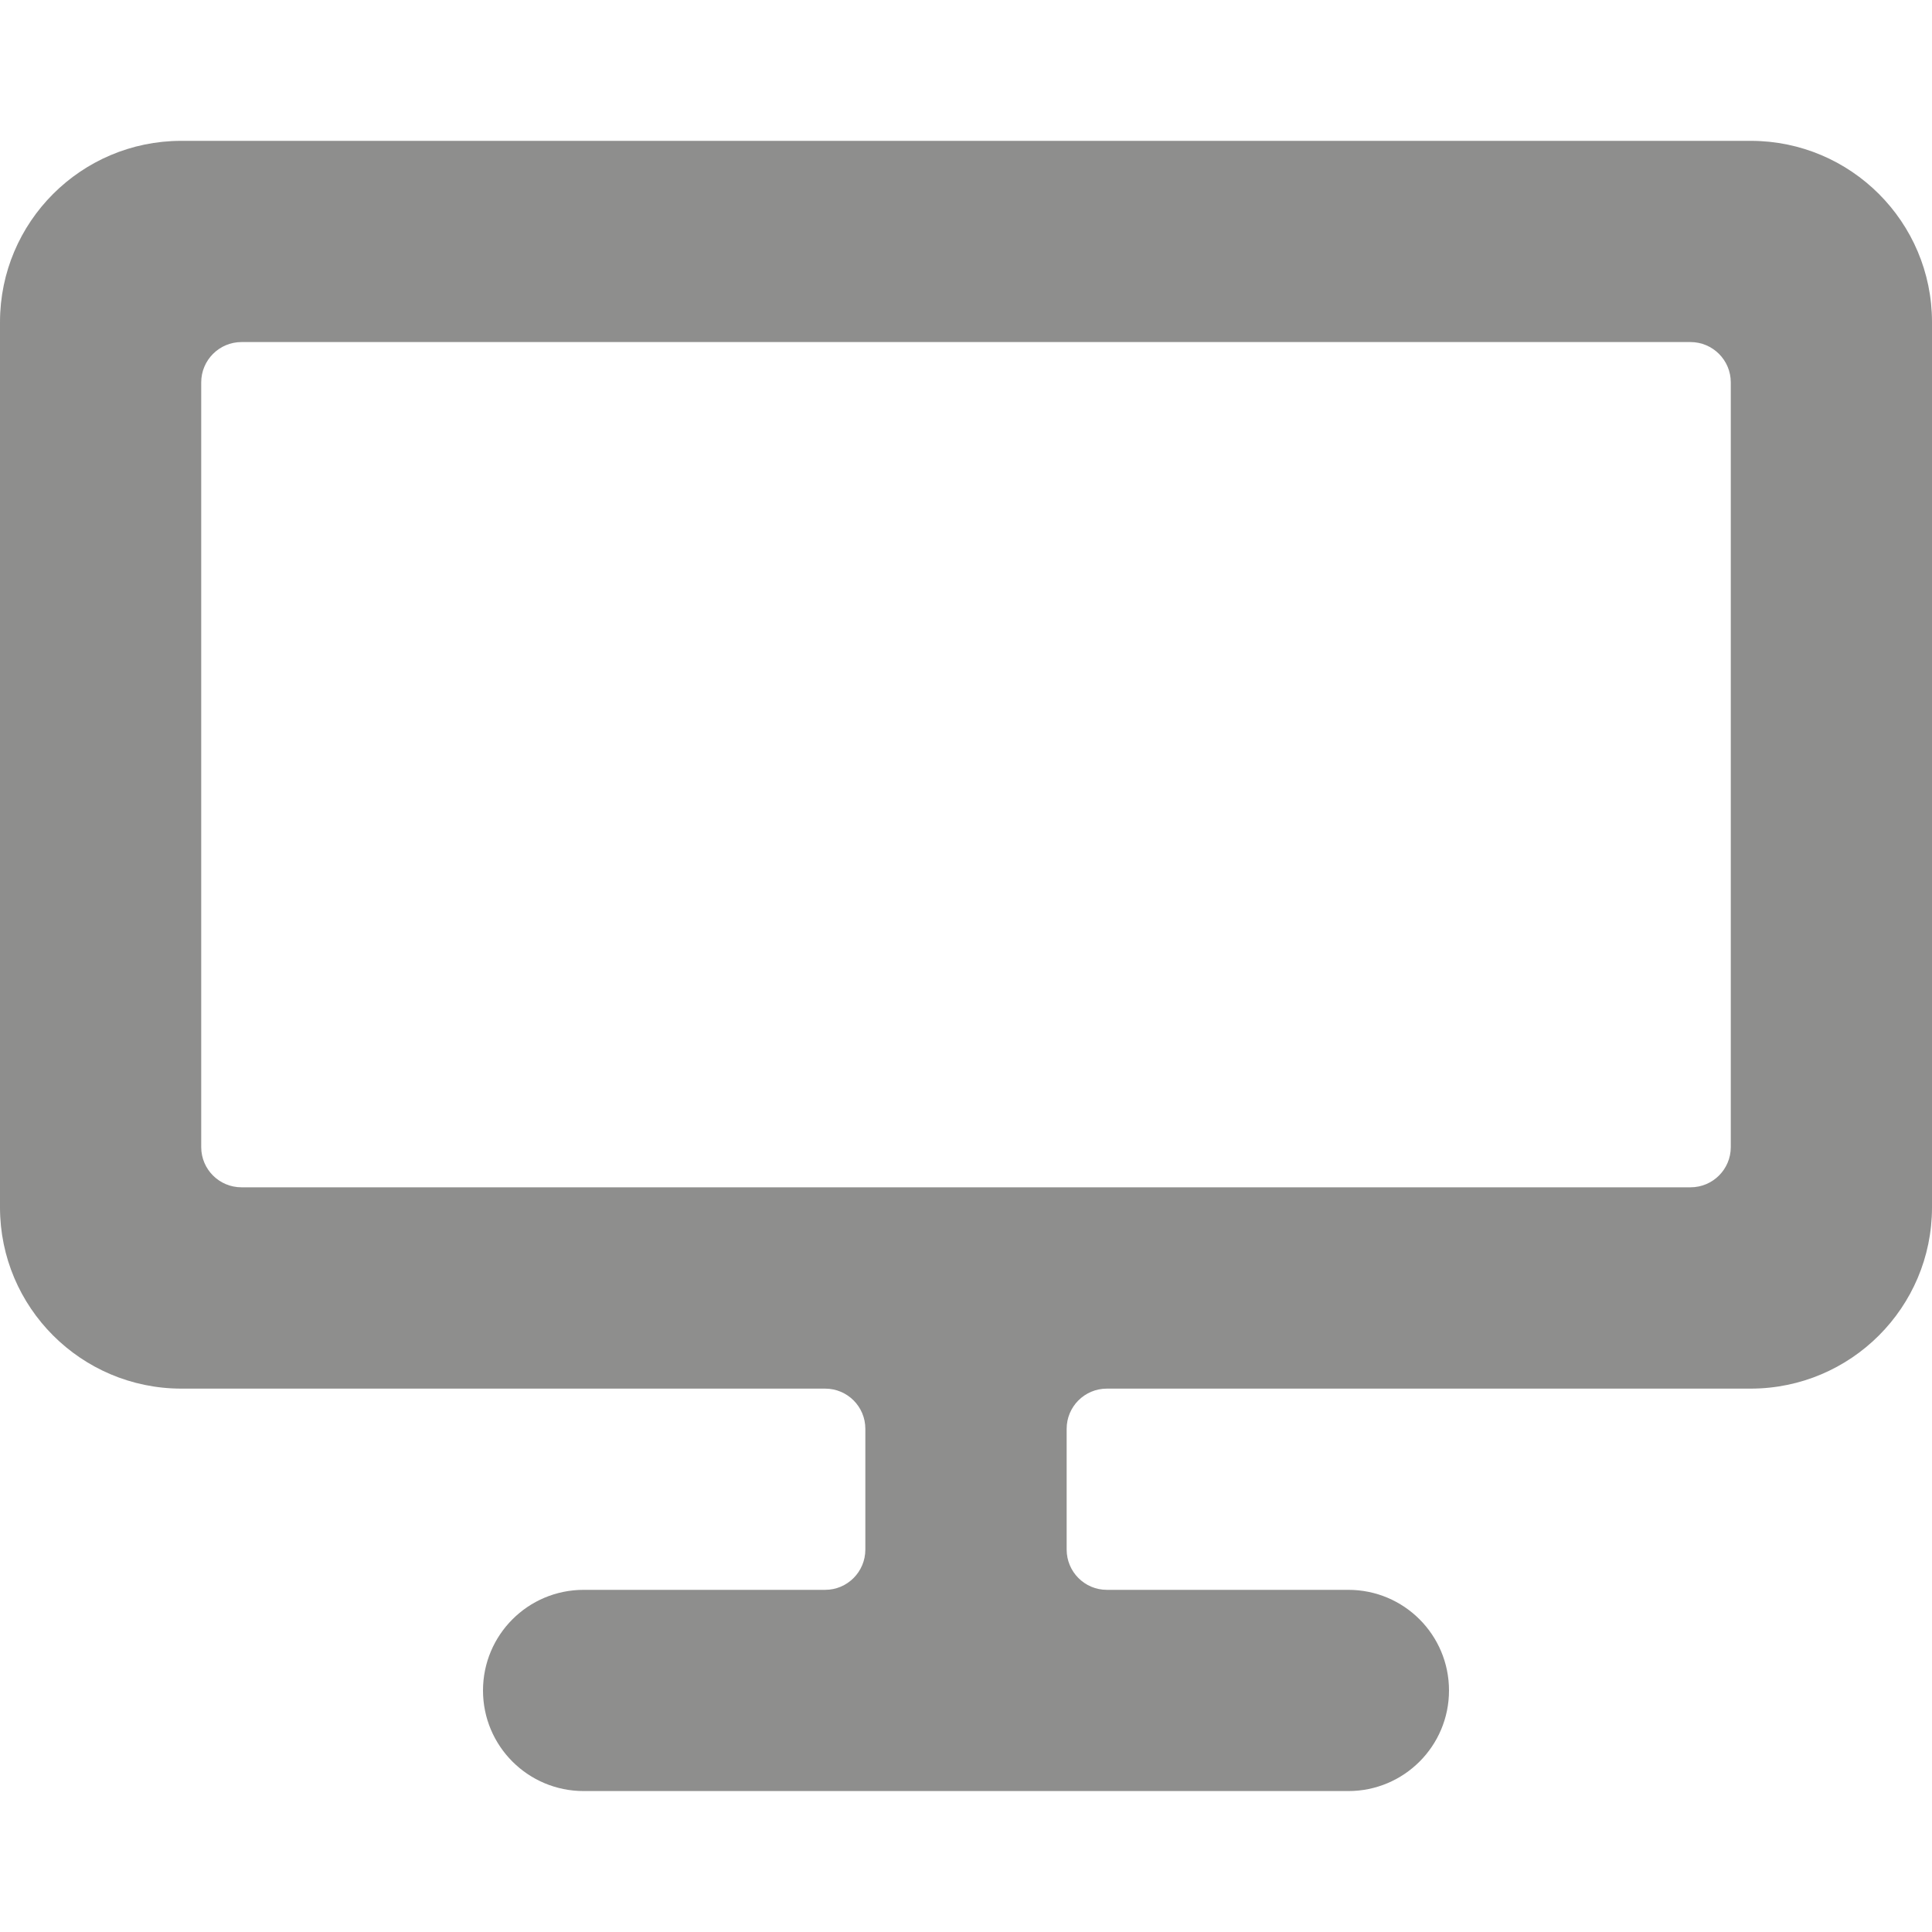
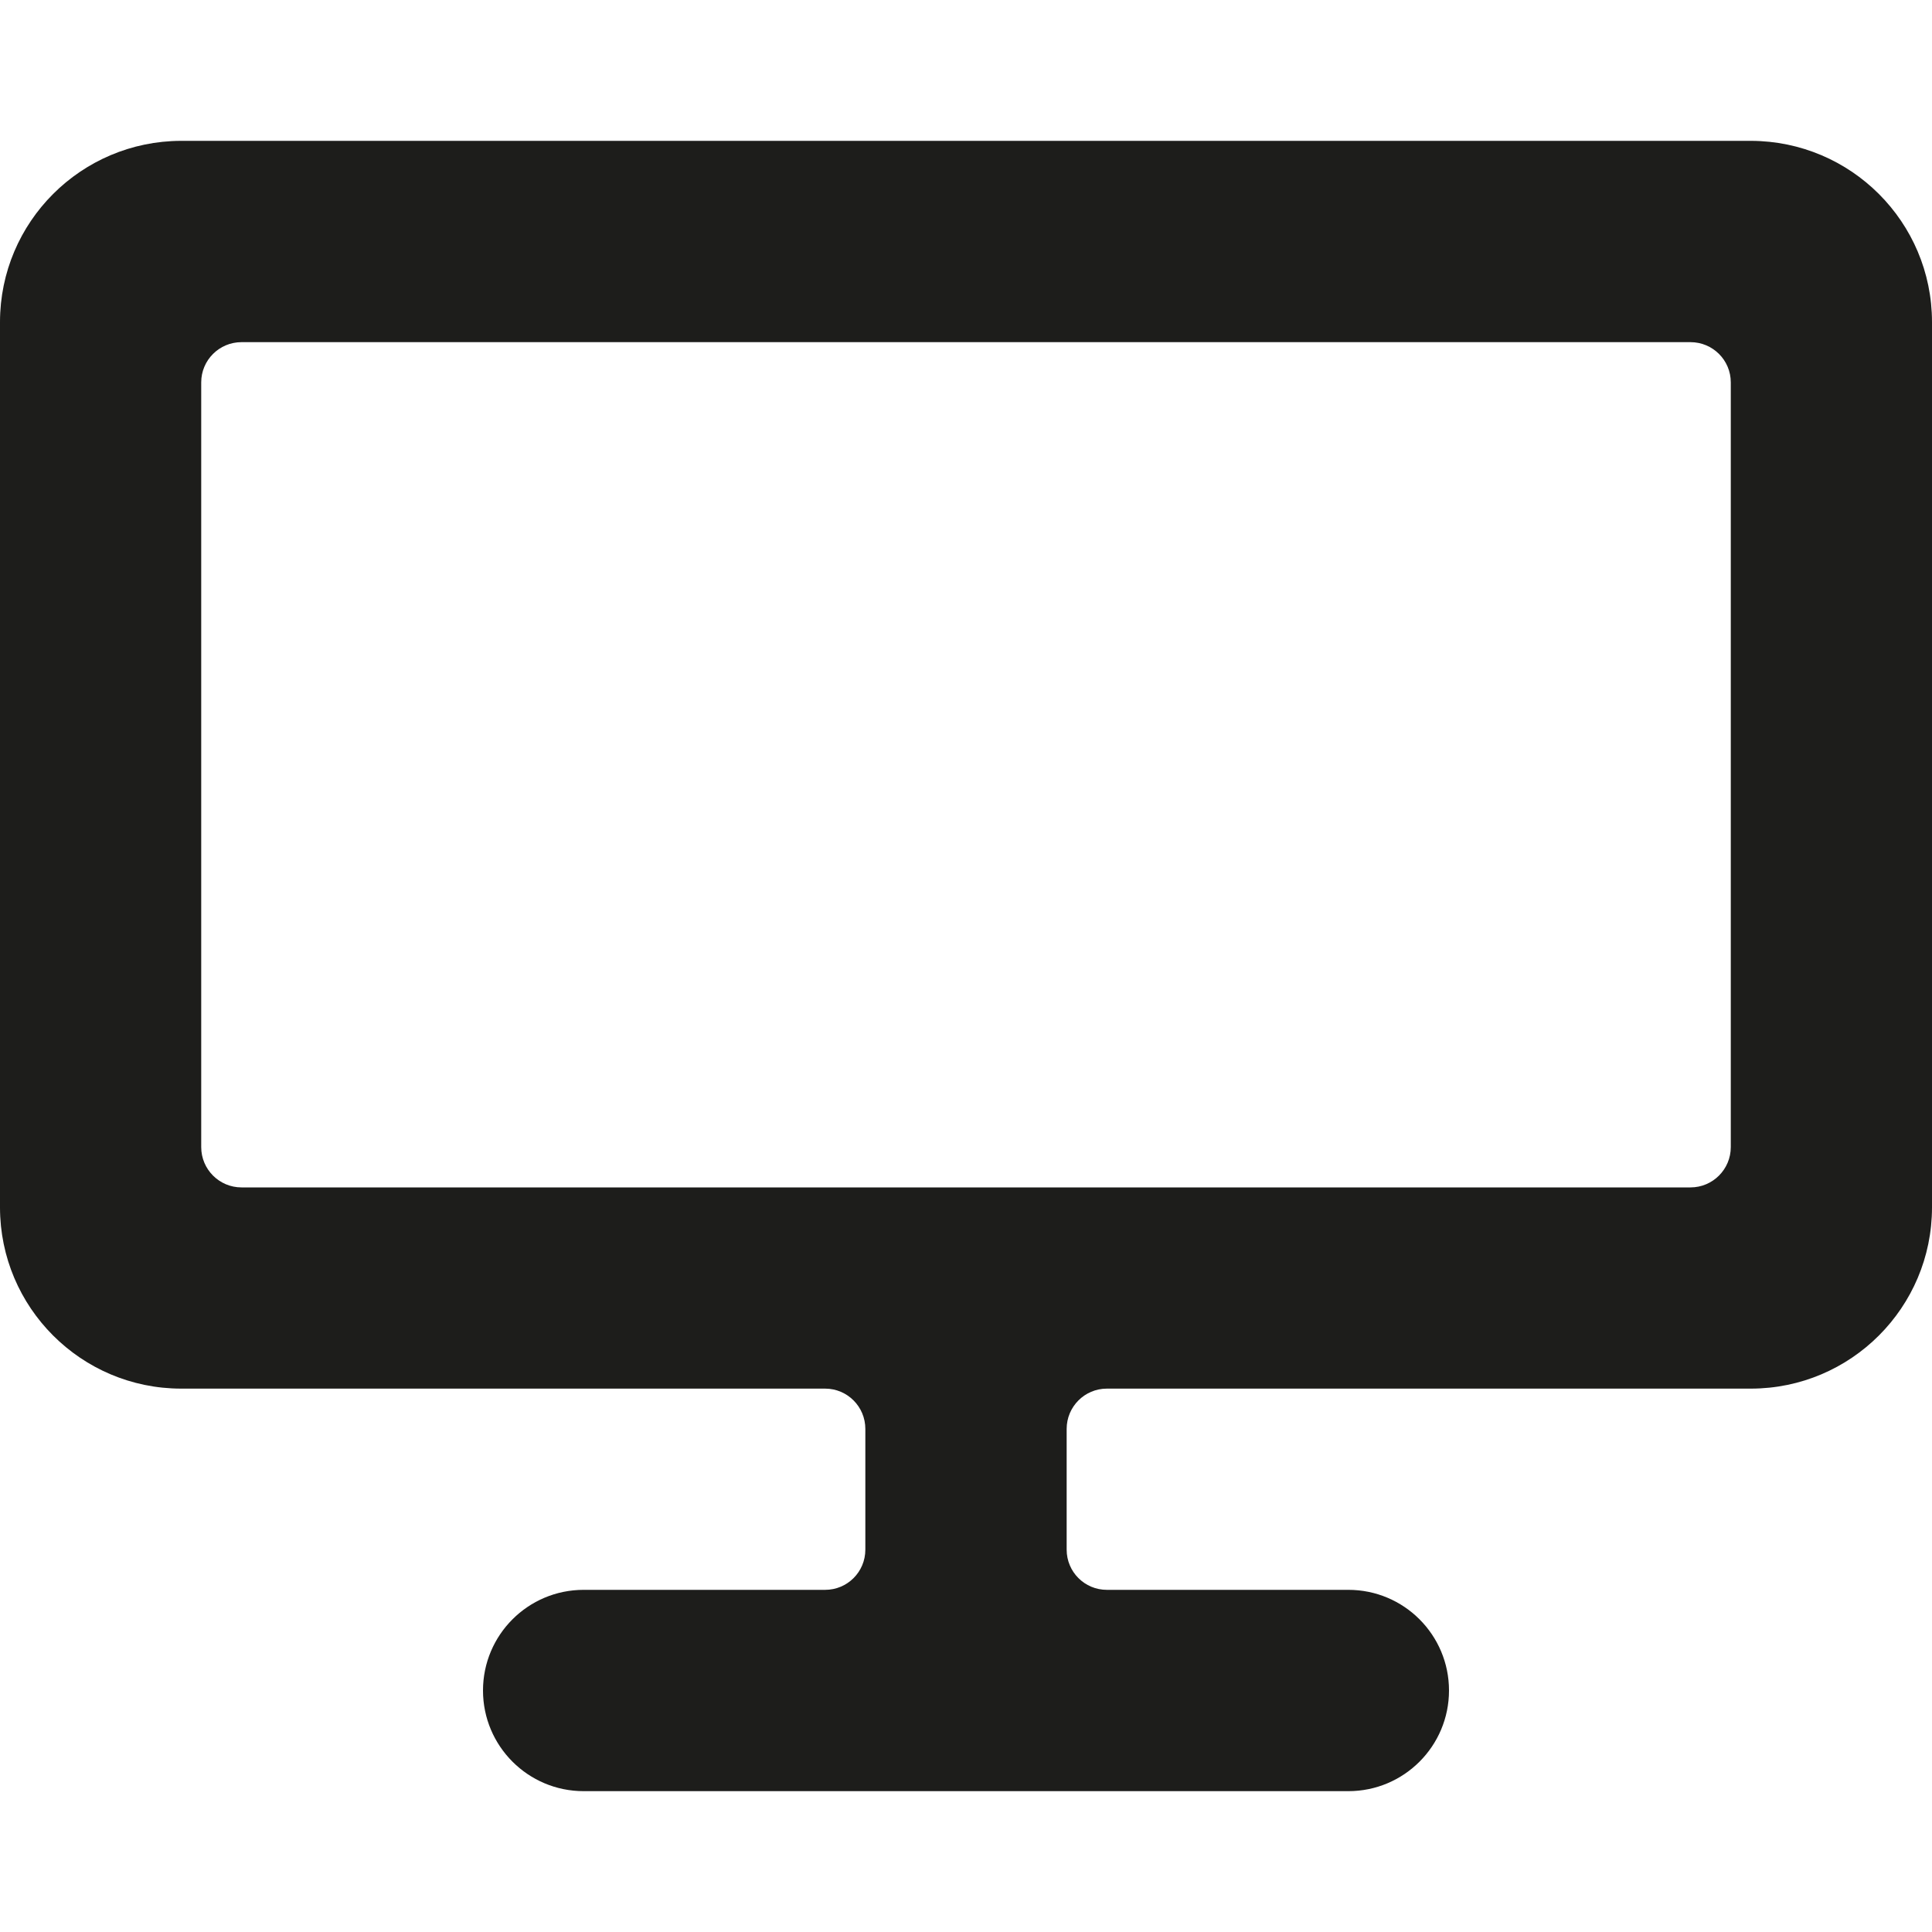
<svg xmlns="http://www.w3.org/2000/svg" width="20" height="20" viewBox="0 0 20 20" fill="none">
-   <g opacity="0.5">
-     <path fill-rule="evenodd" clip-rule="evenodd" d="M18.125 1.458H1.875C0.84 1.459 0.001 2.298 0 3.333V12.5C0.001 13.535 0.84 14.373 1.875 14.375H8.542C8.772 14.375 8.958 14.561 8.958 14.791V16.041C8.958 16.271 8.772 16.458 8.542 16.458H6.042C5.466 16.458 5 16.924 5 17.5C5 18.075 5.466 18.541 6.042 18.541H13.958C14.534 18.541 15 18.075 15 17.5C15 16.924 14.534 16.458 13.958 16.458H11.458C11.228 16.458 11.042 16.271 11.042 16.041V14.791C11.042 14.561 11.228 14.375 11.458 14.375H18.125C19.16 14.373 19.999 13.535 20 12.5V3.333C19.999 2.298 19.16 1.459 18.125 1.458ZM17.917 11.875C17.917 12.105 17.73 12.291 17.5 12.291H2.5C2.27 12.291 2.083 12.105 2.083 11.875V3.958C2.083 3.728 2.27 3.541 2.5 3.541H17.5C17.73 3.541 17.917 3.728 17.917 3.958V11.875Z" fill="#1D1D1B" />
-   </g>
+   <path fill-rule="evenodd" clip-rule="evenodd" d="M18.125 1.458H1.875C0.84 1.46 0.001 2.298 0 3.333V12.5C0.001 13.535 0.84 14.374 1.875 14.375H8.542C8.772 14.375 8.958 14.562 8.958 14.792V16.042C8.958 16.272 8.772 16.458 8.542 16.458H6.042C5.466 16.458 5 16.925 5 17.5C5 18.075 5.466 18.542 6.042 18.542H13.958C14.534 18.542 15 18.075 15 17.5C15 16.925 14.534 16.458 13.958 16.458H11.458C11.228 16.458 11.042 16.272 11.042 16.042V14.792C11.042 14.562 11.228 14.375 11.458 14.375H18.125C19.16 14.374 19.999 13.535 20 12.5V3.333C19.999 2.298 19.16 1.46 18.125 1.458ZM17.917 11.875C17.917 12.105 17.73 12.292 17.5 12.292H2.5C2.27 12.292 2.083 12.105 2.083 11.875V3.958C2.083 3.728 2.27 3.542 2.5 3.542H17.5C17.73 3.542 17.917 3.728 17.917 3.958V11.875Z" fill="#1D1D1B" />
</svg>
